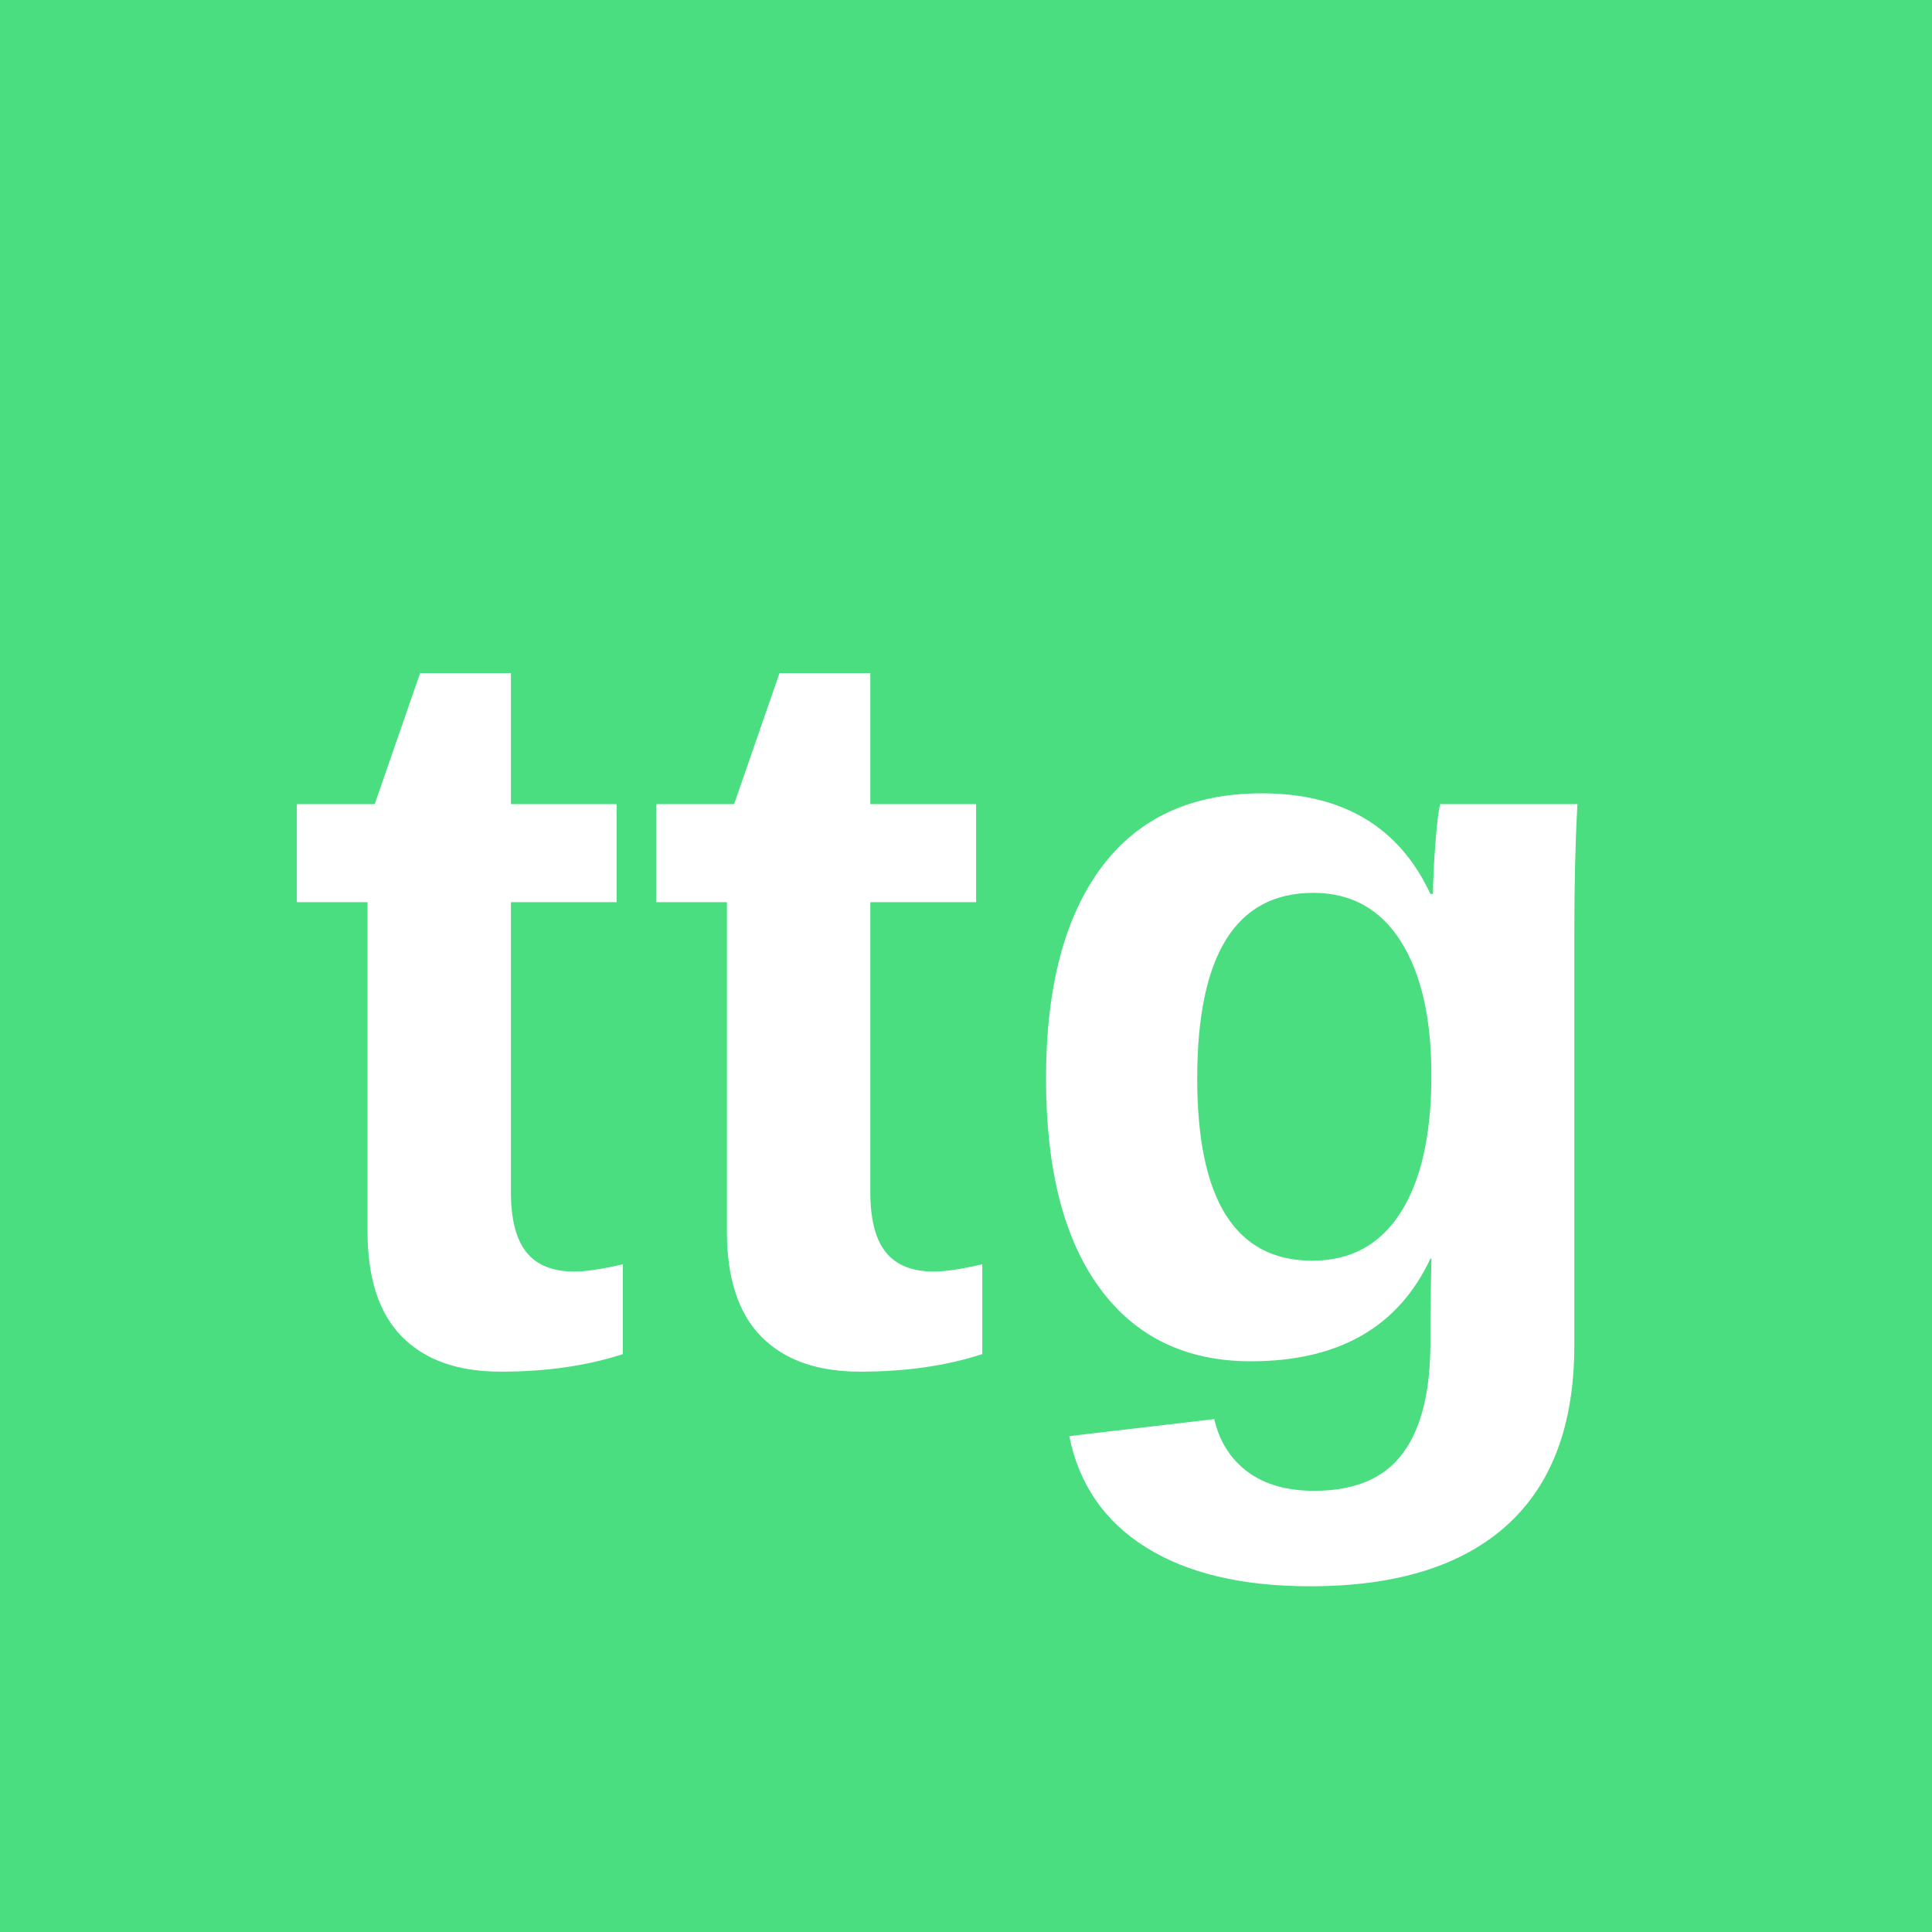
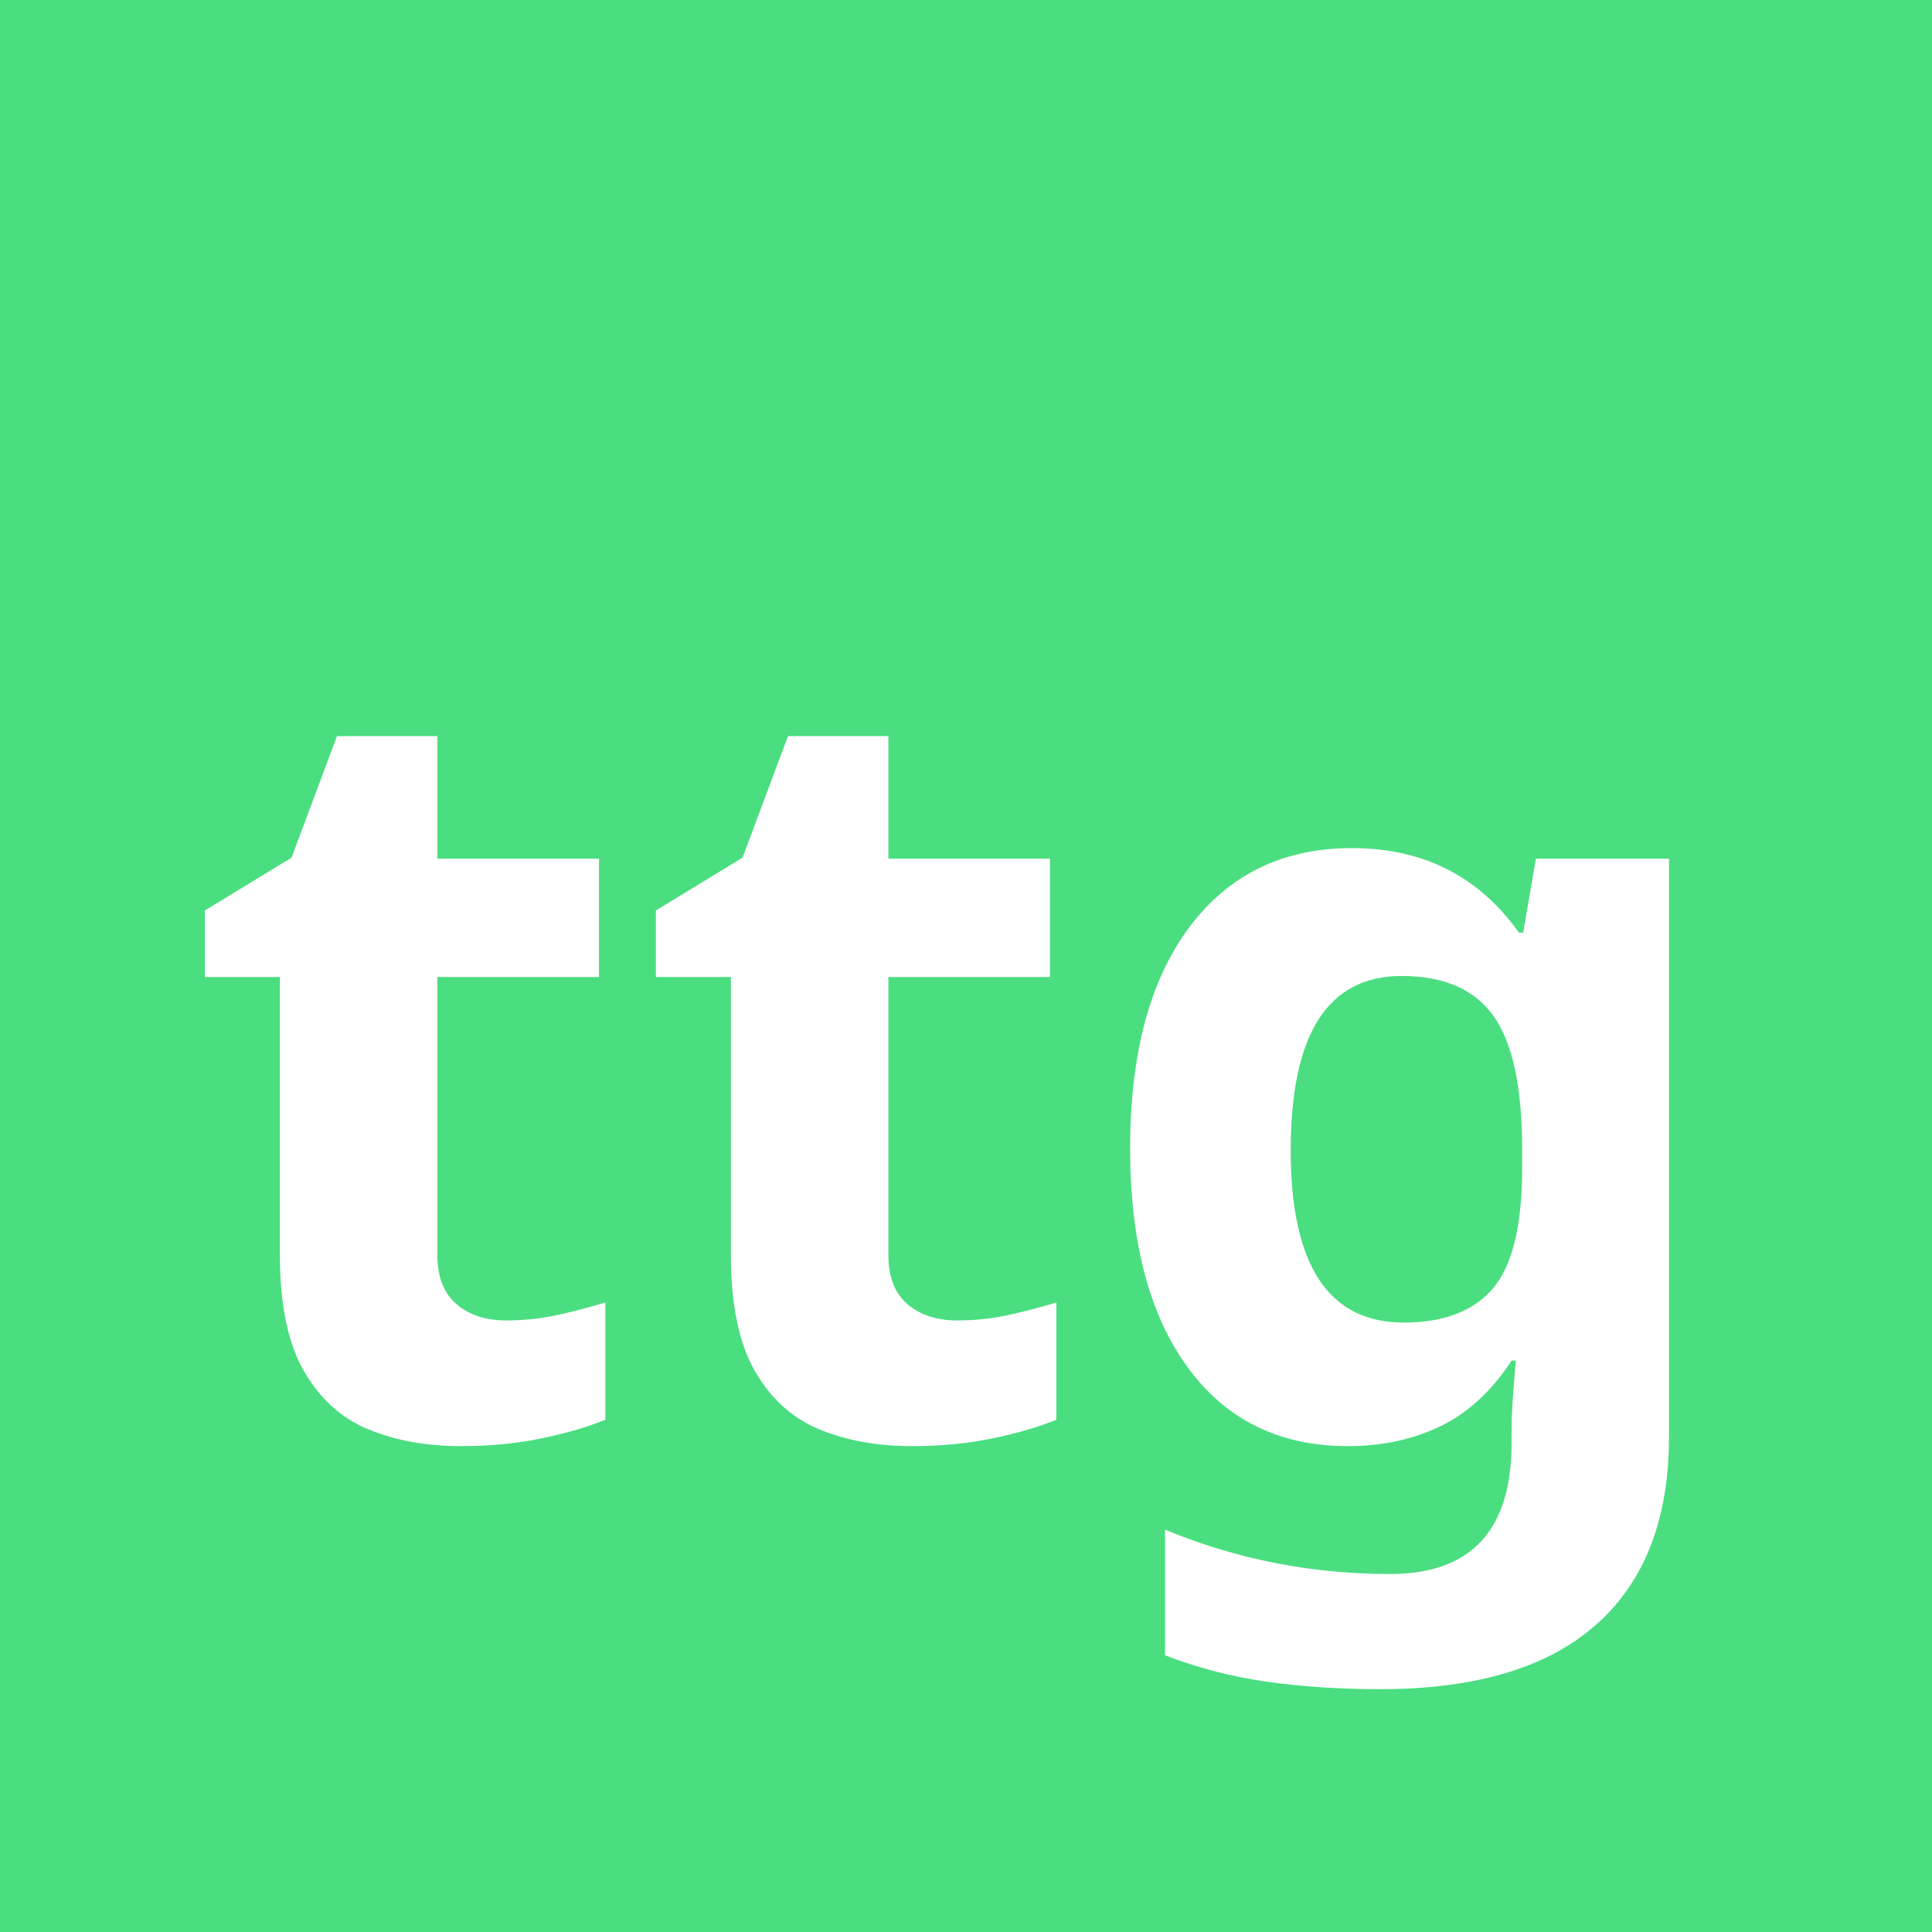
<svg xmlns="http://www.w3.org/2000/svg" width="512" height="512" viewBox="0 0 512 512" fill="none">
+   <defs>
+     <style>
+       @font-face {
+         font-family: 'Cal Sans';
+         src: url('/fonts/CalSans-Regular.ttf') format('truetype');
+         font-weight: 700;
+         font-style: normal;
+       }
+     </style>
+   </defs>
  <rect width="512" height="512" fill="#4ADE80" />
-   <text x="50%" y="55%" text-anchor="middle" dominant-baseline="middle" font-family="Arial, Helvetica, sans-serif" font-size="280" font-weight="700" fill="#FFFFFF" letter-spacing="2">ttg</text>
+   <text x="50%" y="55%" text-anchor="middle" dominant-baseline="middle" font-family="'Cal Sans', sans-serif" font-size="280" font-weight="700" fill="#FFFFFF" letter-spacing="-2">ttg</text>
</svg>
